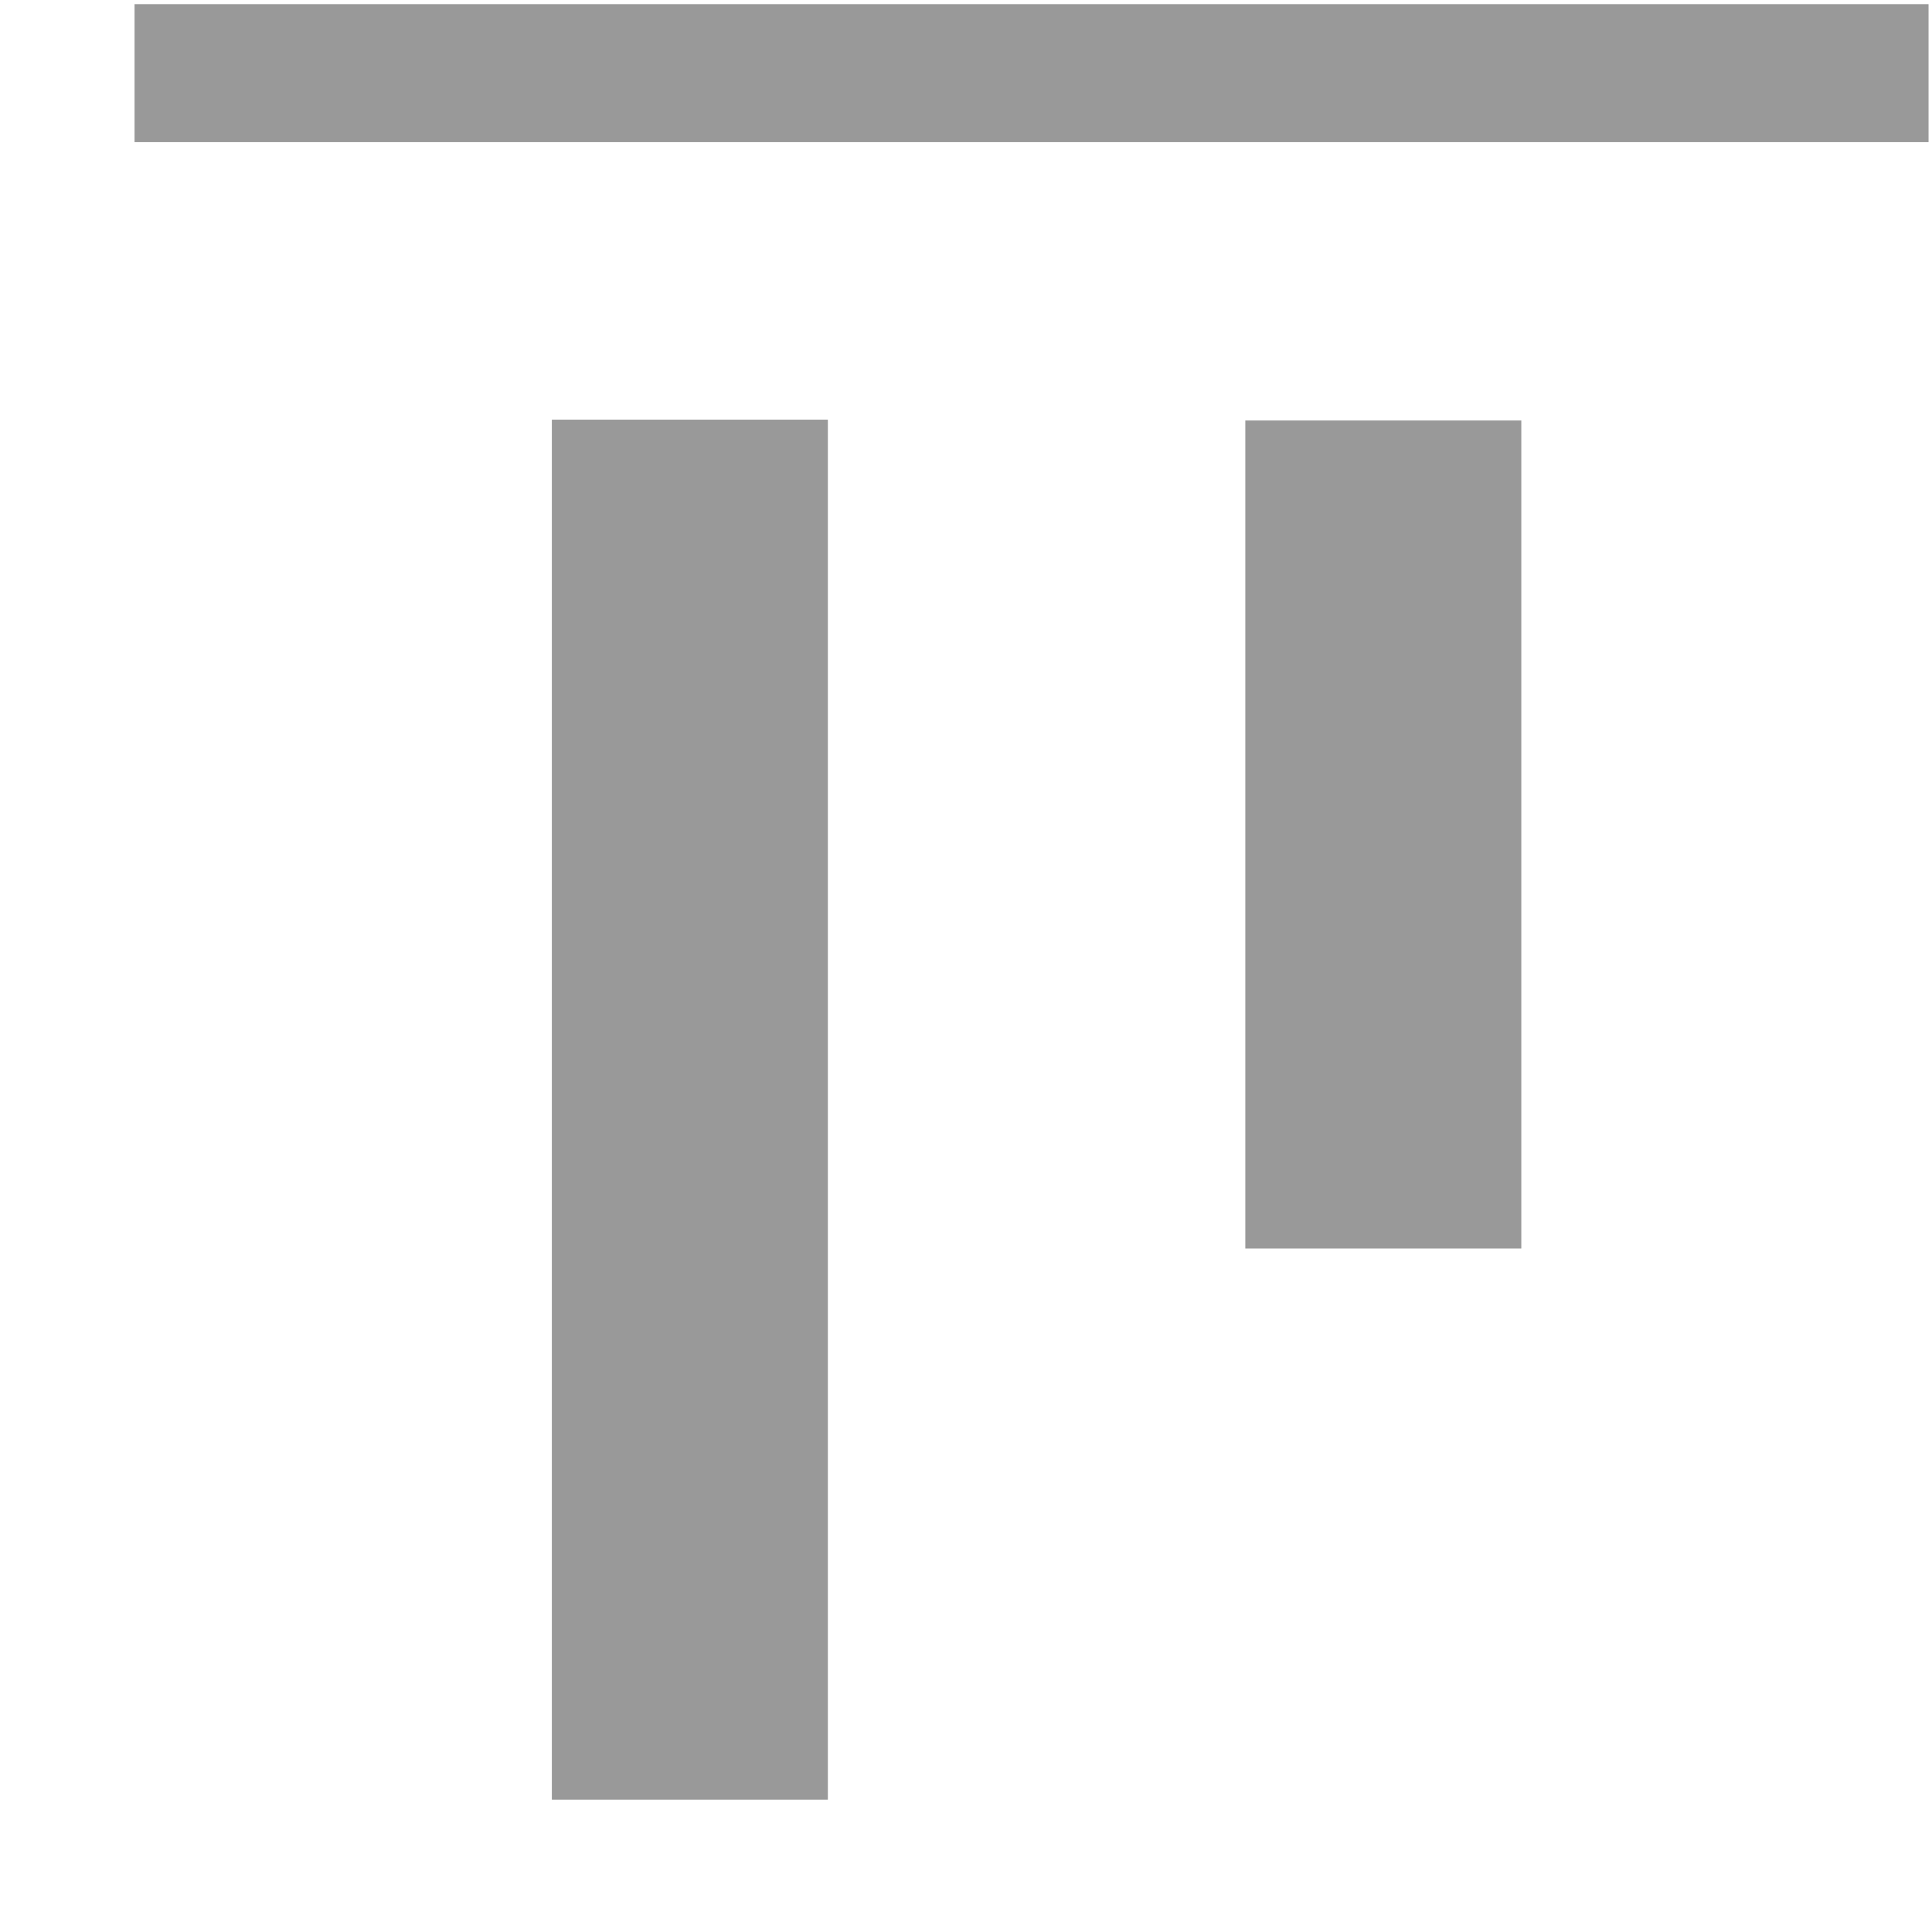
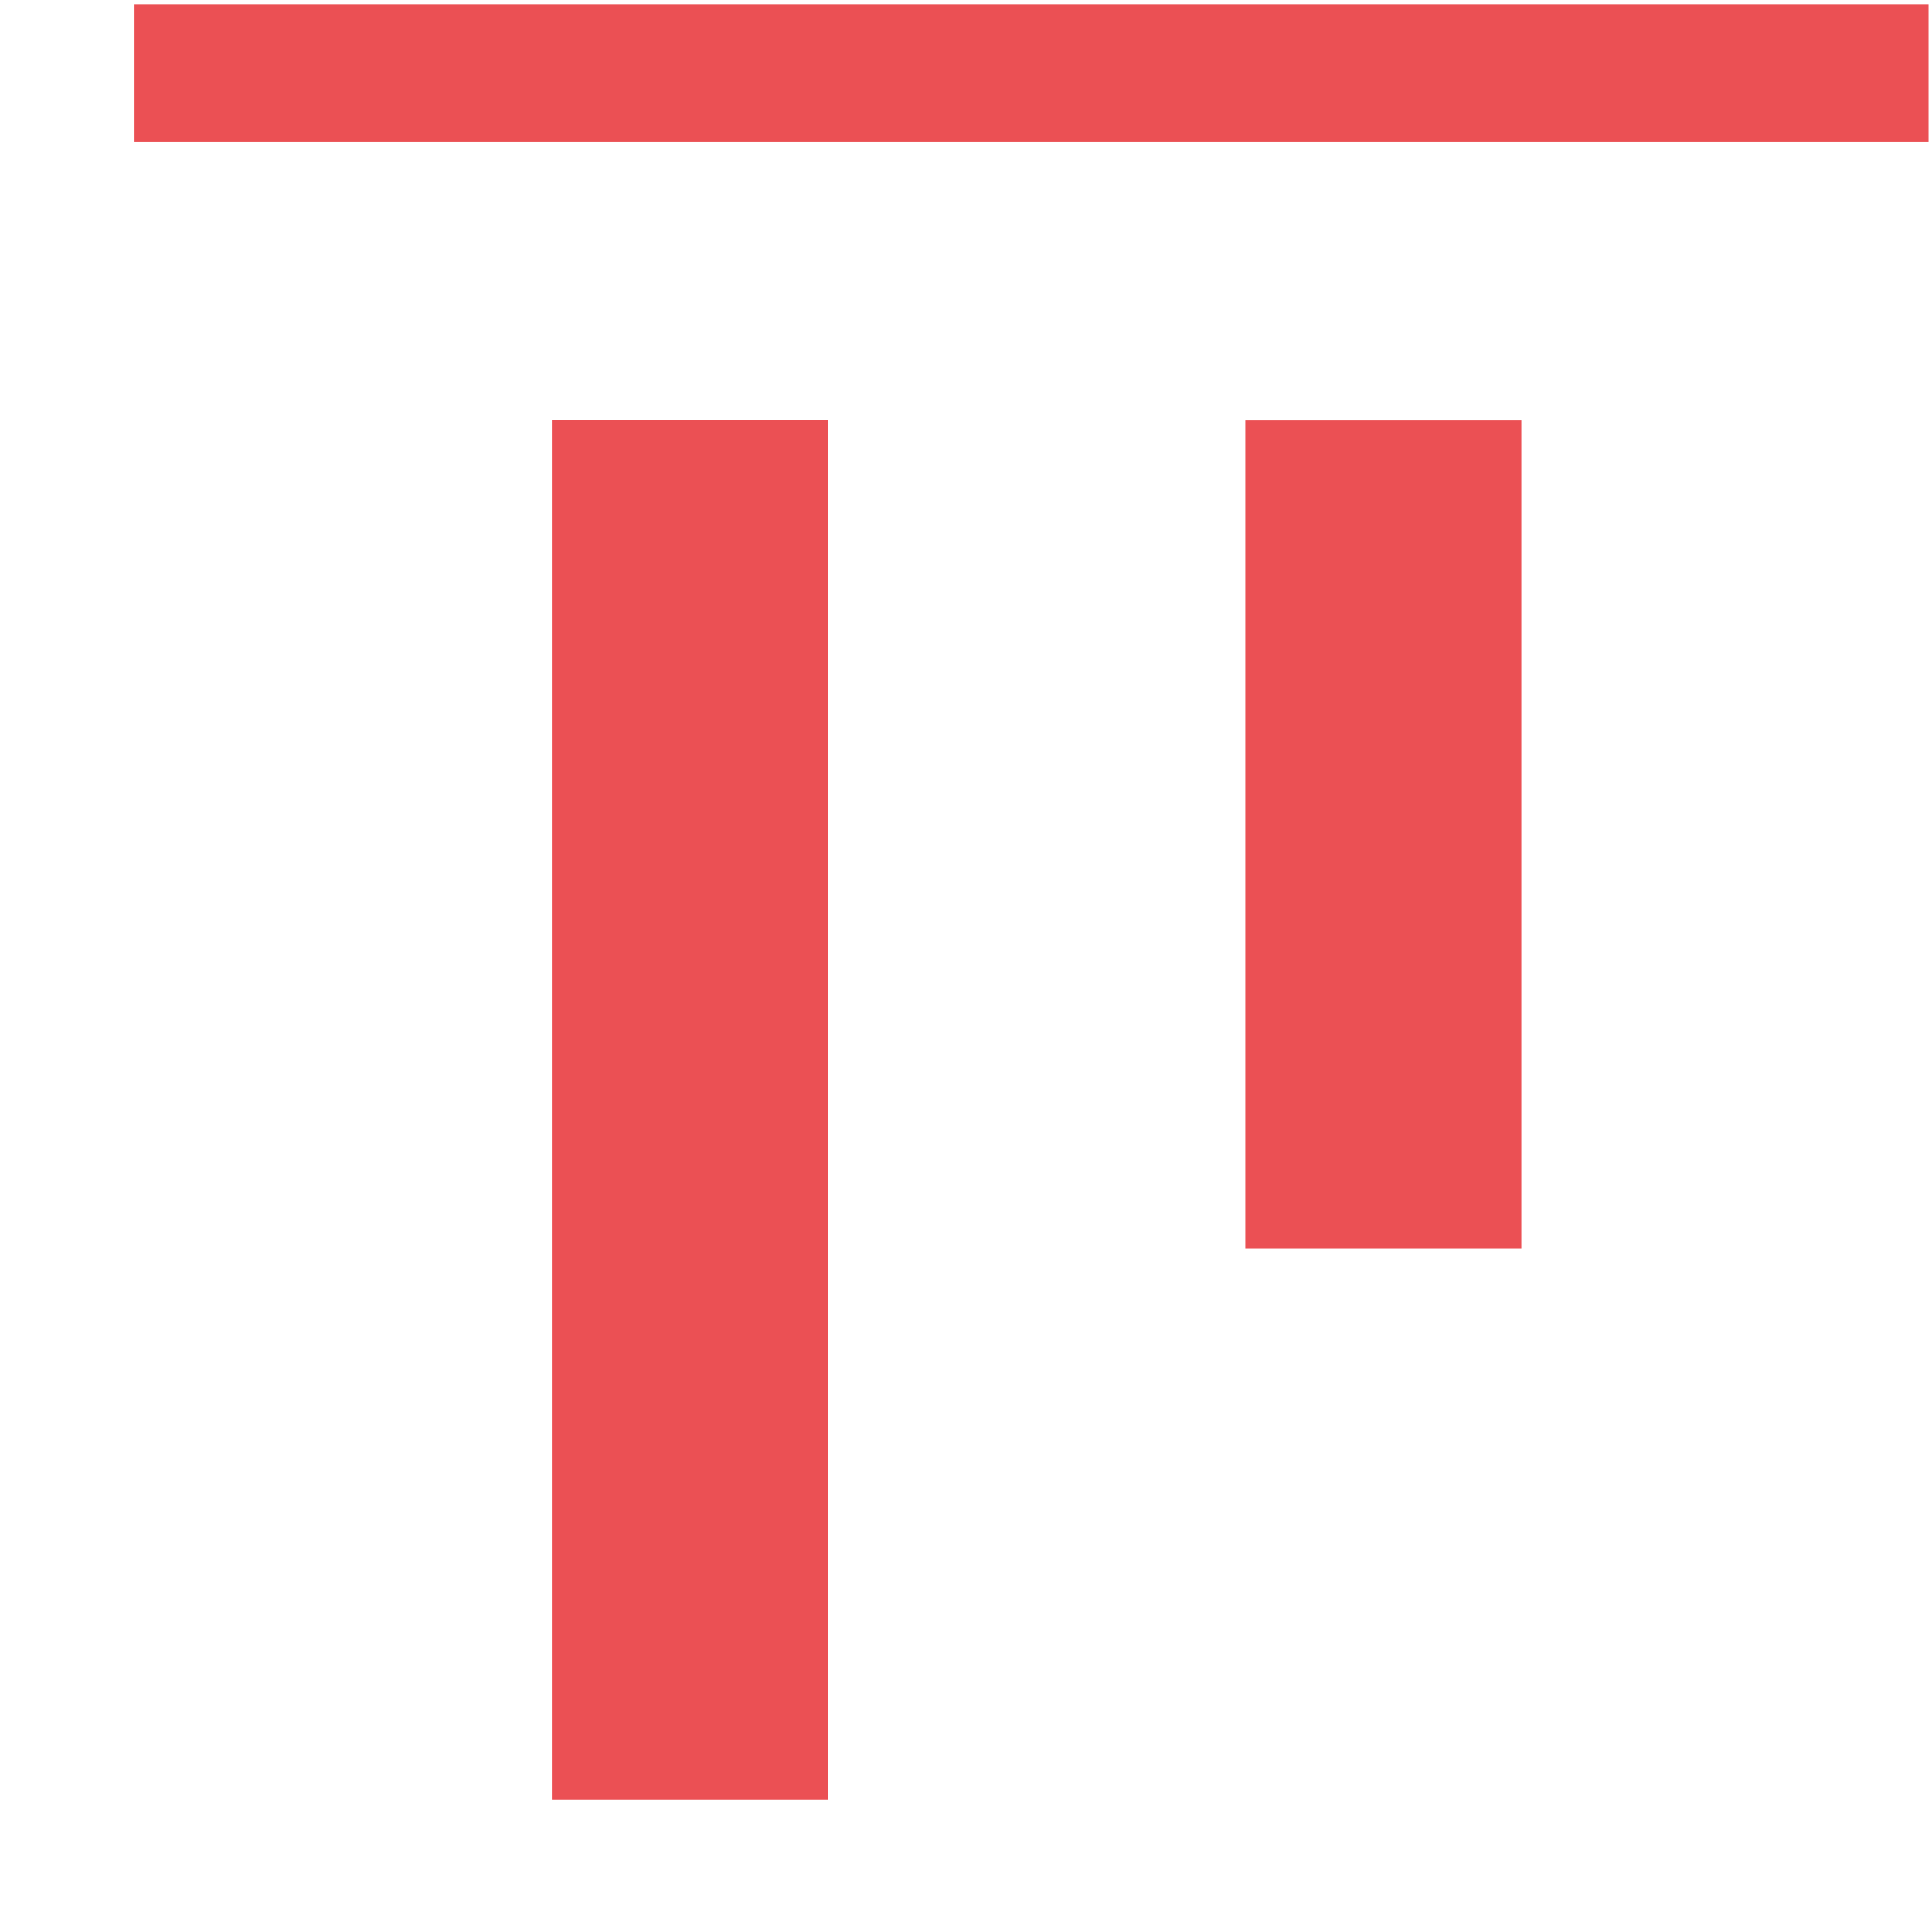
<svg xmlns="http://www.w3.org/2000/svg" width="14" height="14" viewBox="0 0 14 14" fill="none">
-   <path d="M13.975 1.03L13.975 0.03L0.975 0.03L0.975 1.03L13.975 1.03Z" fill="#999999" />
-   <path d="M5.999 13.041L5.999 3.041L3.999 3.041L3.999 13.041L5.999 13.041Z" fill="#999999" />
-   <path d="M11.024 9.047L11.024 3.047L9.024 3.047L9.024 9.047L11.024 9.047Z" fill="#999999" />
+   <path d="M13.975 1.03L13.975 0.03L0.975 0.03L0.975 1.03L13.975 1.03Z" fill="#EB5054" />
+   <path d="M5.999 13.041L5.999 3.041L3.999 3.041L3.999 13.041L5.999 13.041Z" fill="#EB5054" />
+   <path d="M11.024 9.047L11.024 3.047L9.024 3.047L9.024 9.047L11.024 9.047Z" fill="#EB5054" />
</svg>
